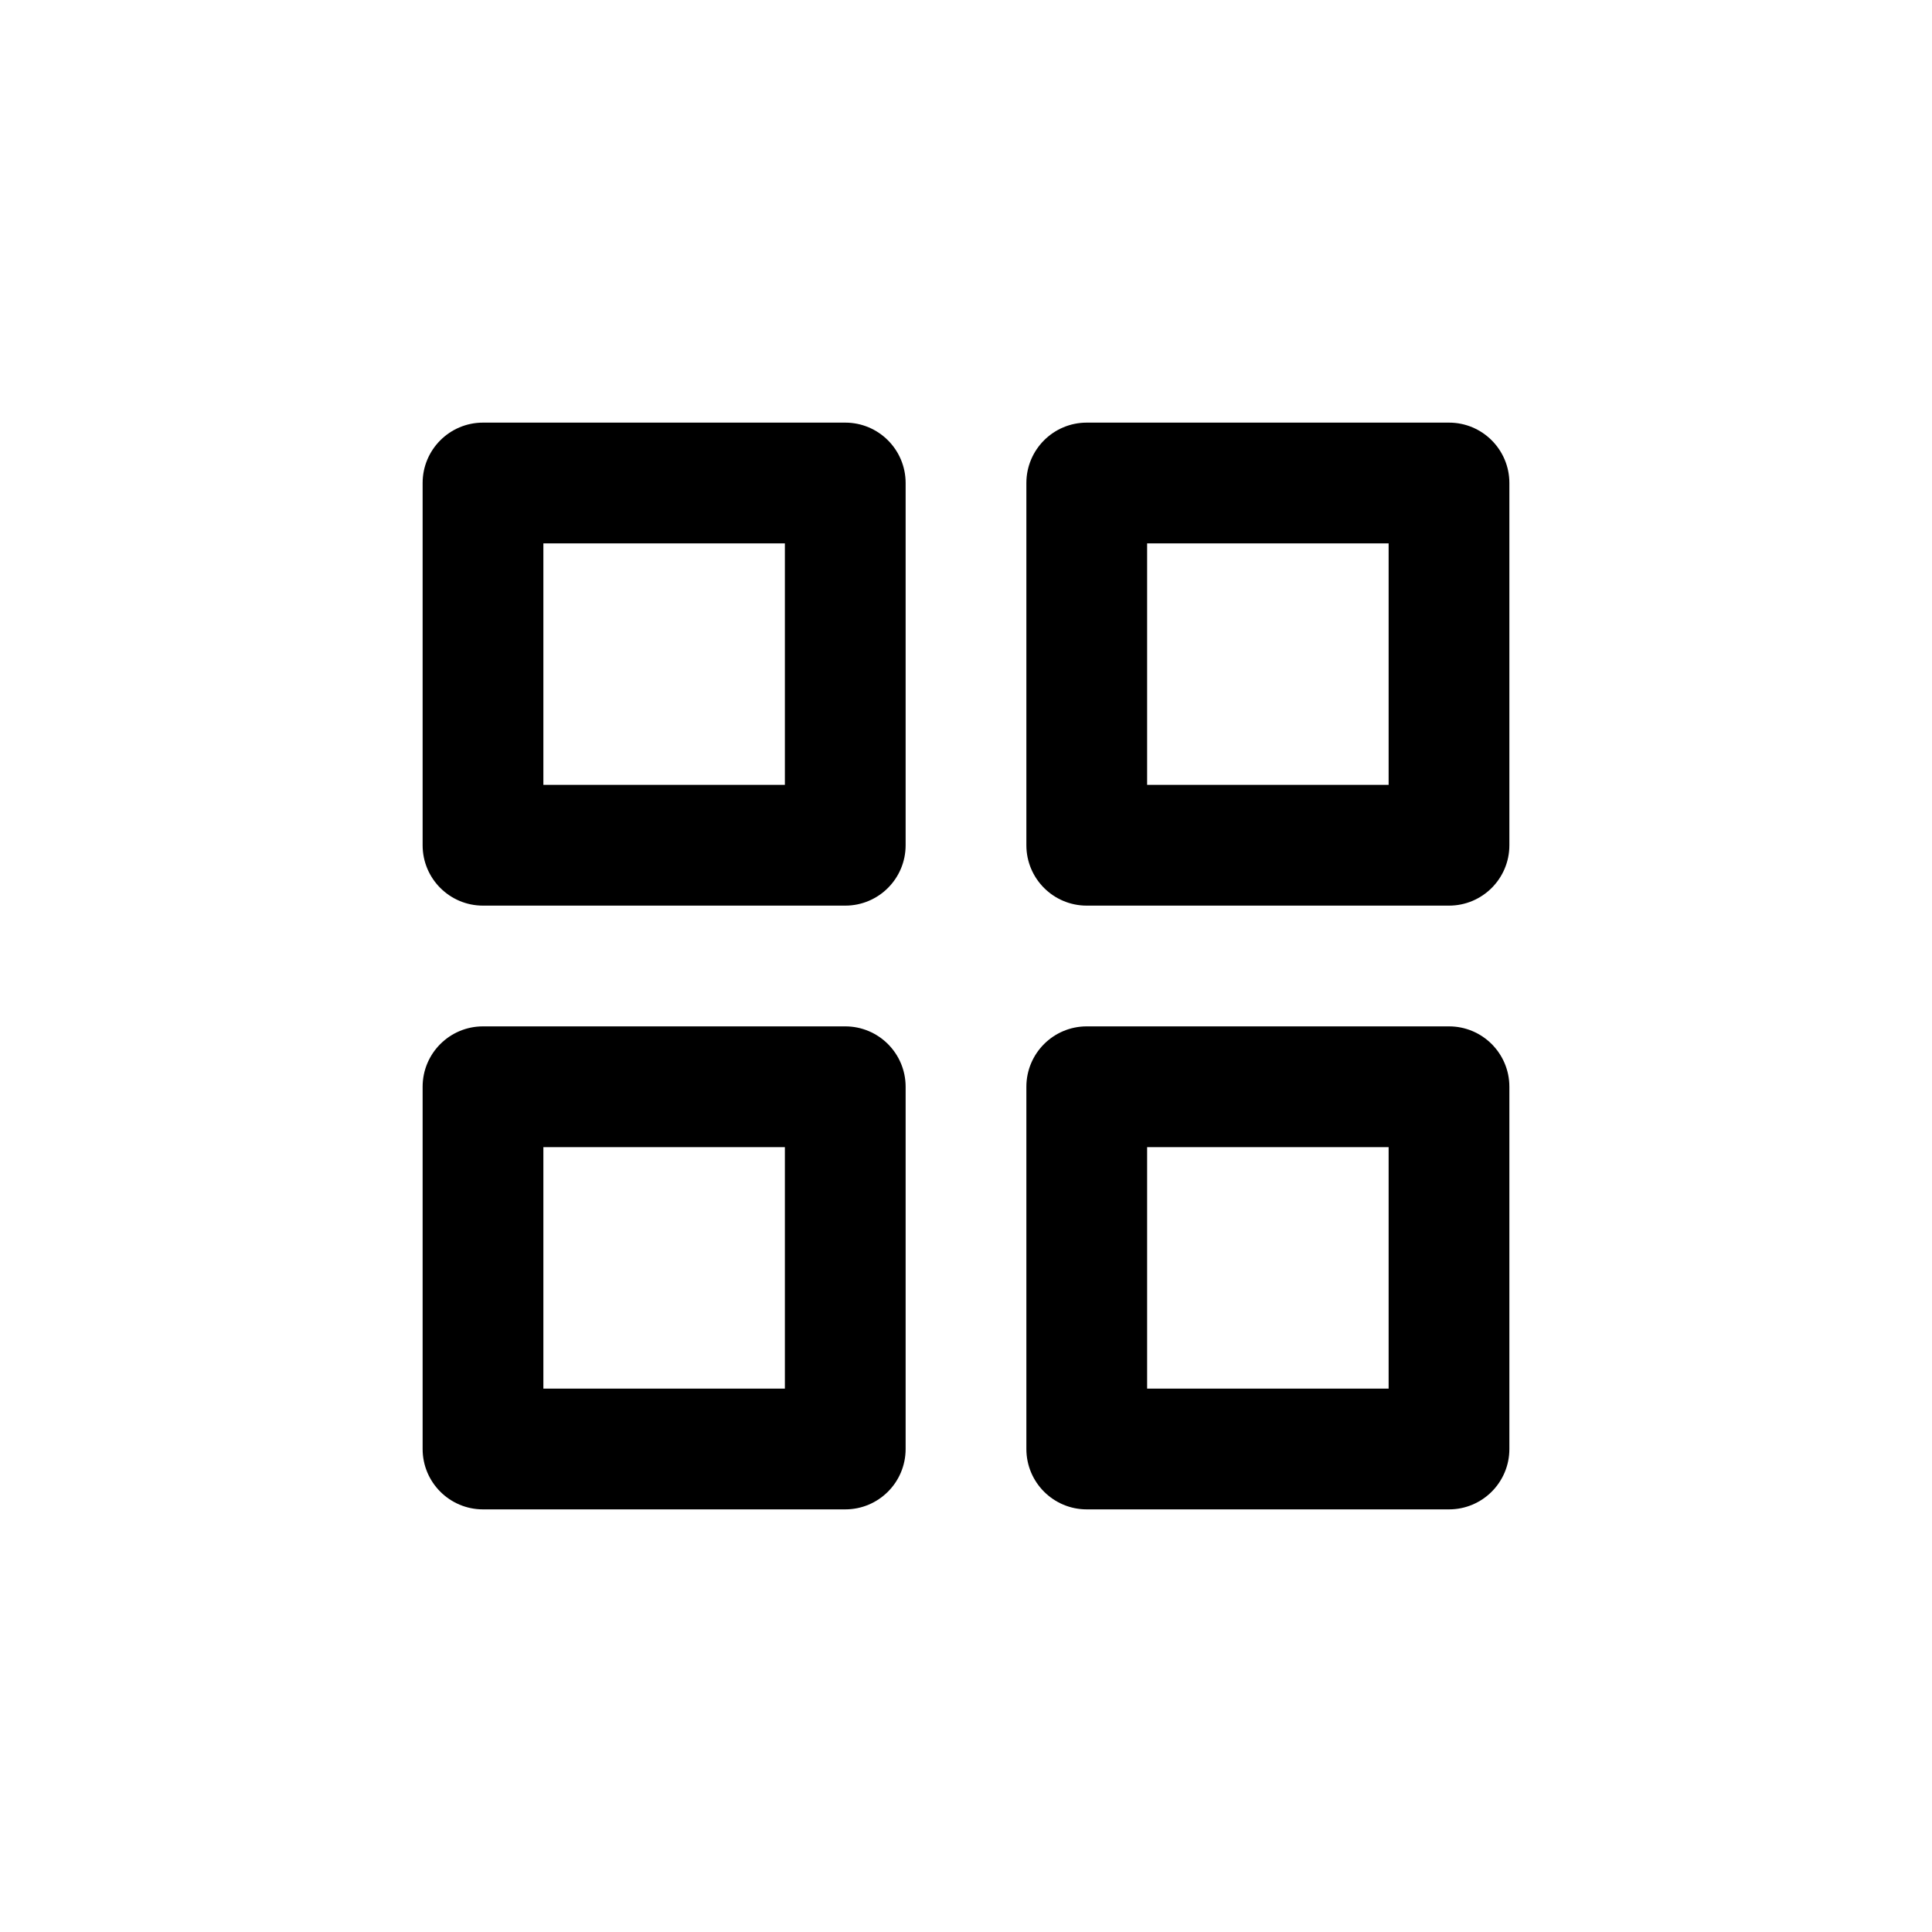
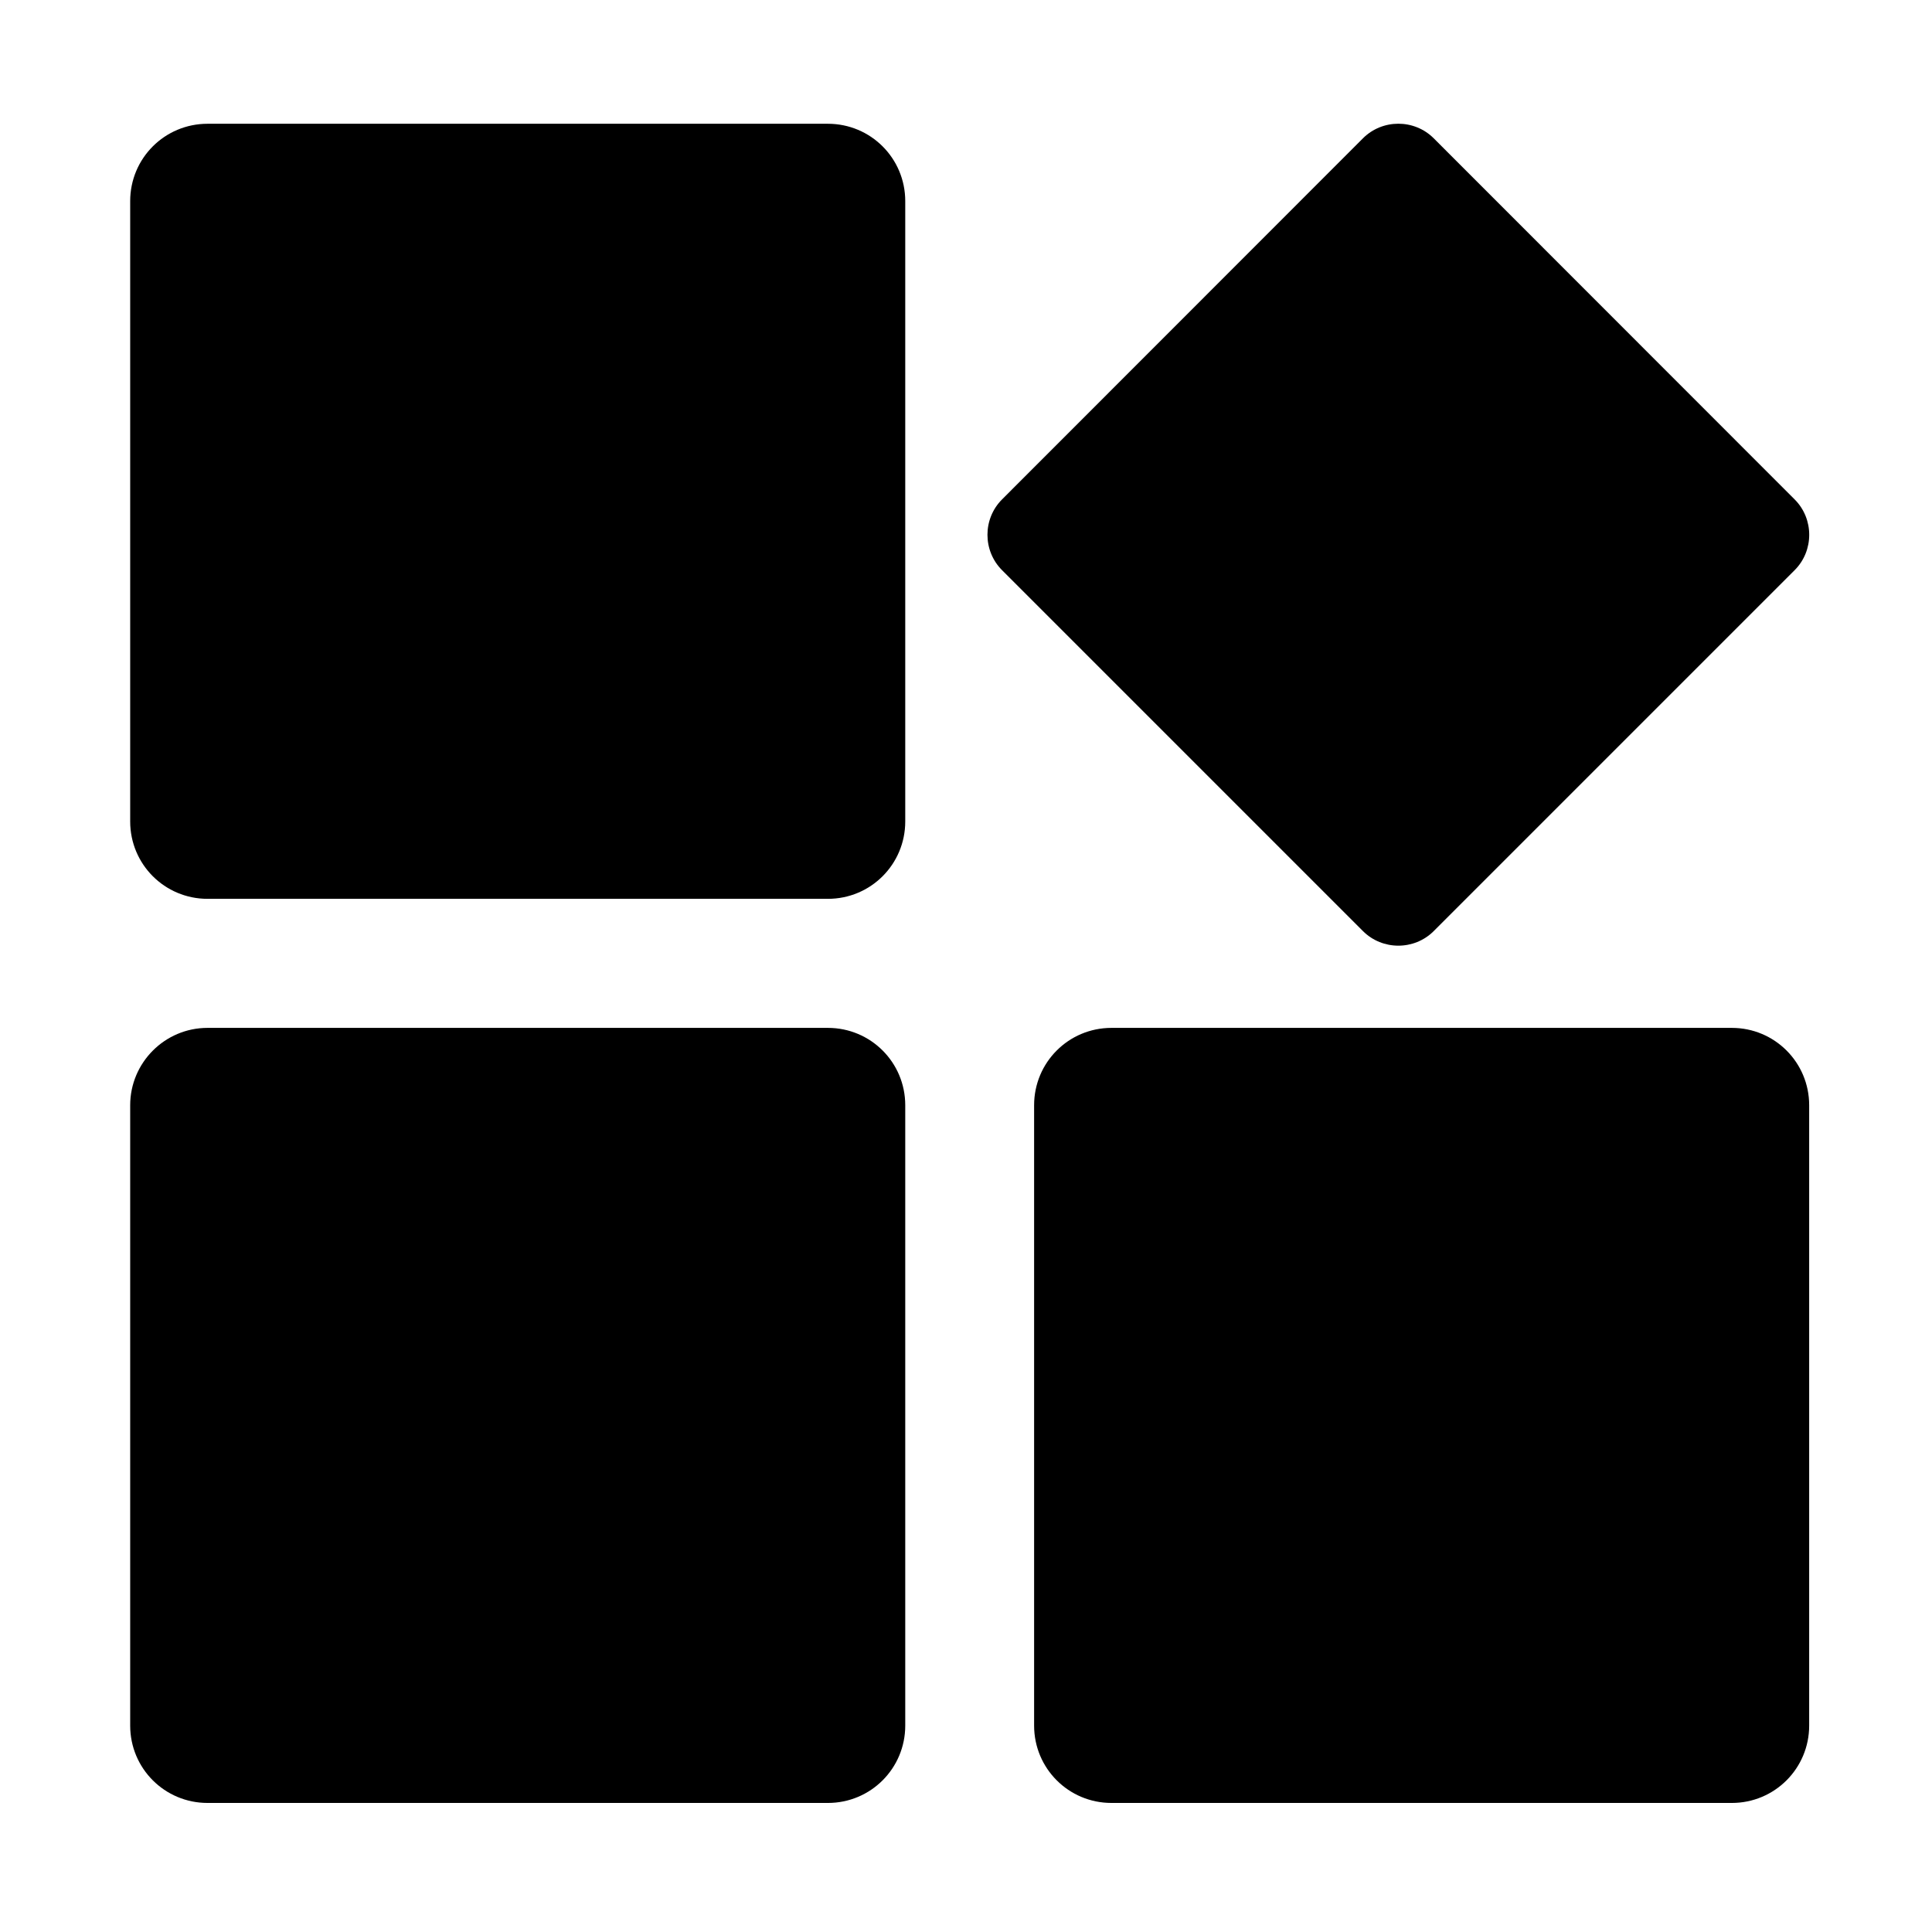
- <svg xmlns="http://www.w3.org/2000/svg" t="1670399573917" class="icon" viewBox="0 0 1024 1024" version="1.1" p-id="2951" width="20" height="20">
-   <path d="M288 736h128v-128H288v128z m-32-192h192a32 32 0 0 1 32 32v192a32 32 0 0 1-32 32H256a32 32 0 0 1-32-32v-192a32 32 0 0 1 32-32z m352 192h128v-128h-128v128z m-32-192h192a32 32 0 0 1 32 32v192a32 32 0 0 1-32 32h-192a32 32 0 0 1-32-32v-192a32 32 0 0 1 32-32z m32-256v128h128V288h-128z m-32-64h192a32 32 0 0 1 32 32v192a32 32 0 0 1-32 32h-192a32 32 0 0 1-32-32V256a32 32 0 0 1 32-32z m-288 192h128V288H288v128zM256 224h192a32 32 0 0 1 32 32v192a32 32 0 0 1-32 32H256a32 32 0 0 1-32-32V256a32 32 0 0 1 32-32z" p-id="2952" fill="currentColor" />
+ <svg xmlns="http://www.w3.org/2000/svg" t="1670404444303" class="icon" viewBox="0 0 1024 1024" version="1.1" p-id="3659" width="20" height="20" fill="currentColor">
+   <path d="M958.9 585.8c0-22.7-18.3-41-41-41H589.1c-22.7 0-41 18.3-41 41v328.8c0 22.7 18.3 41 41 41h328.8c22.7 0 41-18.3 41-41V585.8z m-479.1 0c0-22.7-18.3-41-41-41H110c-22.7 0-41 18.5-41 41v328.8c0 22.7 18.3 41 41 41h328.8c22.7 0 41-18.3 41-41V585.8z m0-479.2c0-22.7-18.3-41-41-41H110c-22.7 0-41 18.3-41 41v328.8c0 22.7 18.3 41 41 41h328.8c22.7 0 41-18.3 41-41V106.6z m280.1-33.3c-10.3-10.3-27.2-10.3-37.5 0L531.1 264.7c-10.3 10.3-10.3 27.2 0 37.5l191.3 191.3c10.3 10.3 27.2 10.3 37.5 0l191.3-191.3c10.3-10.3 10.3-27.2 0-37.5L759.9 73.3z m0 0" p-id="3660" />
</svg>
